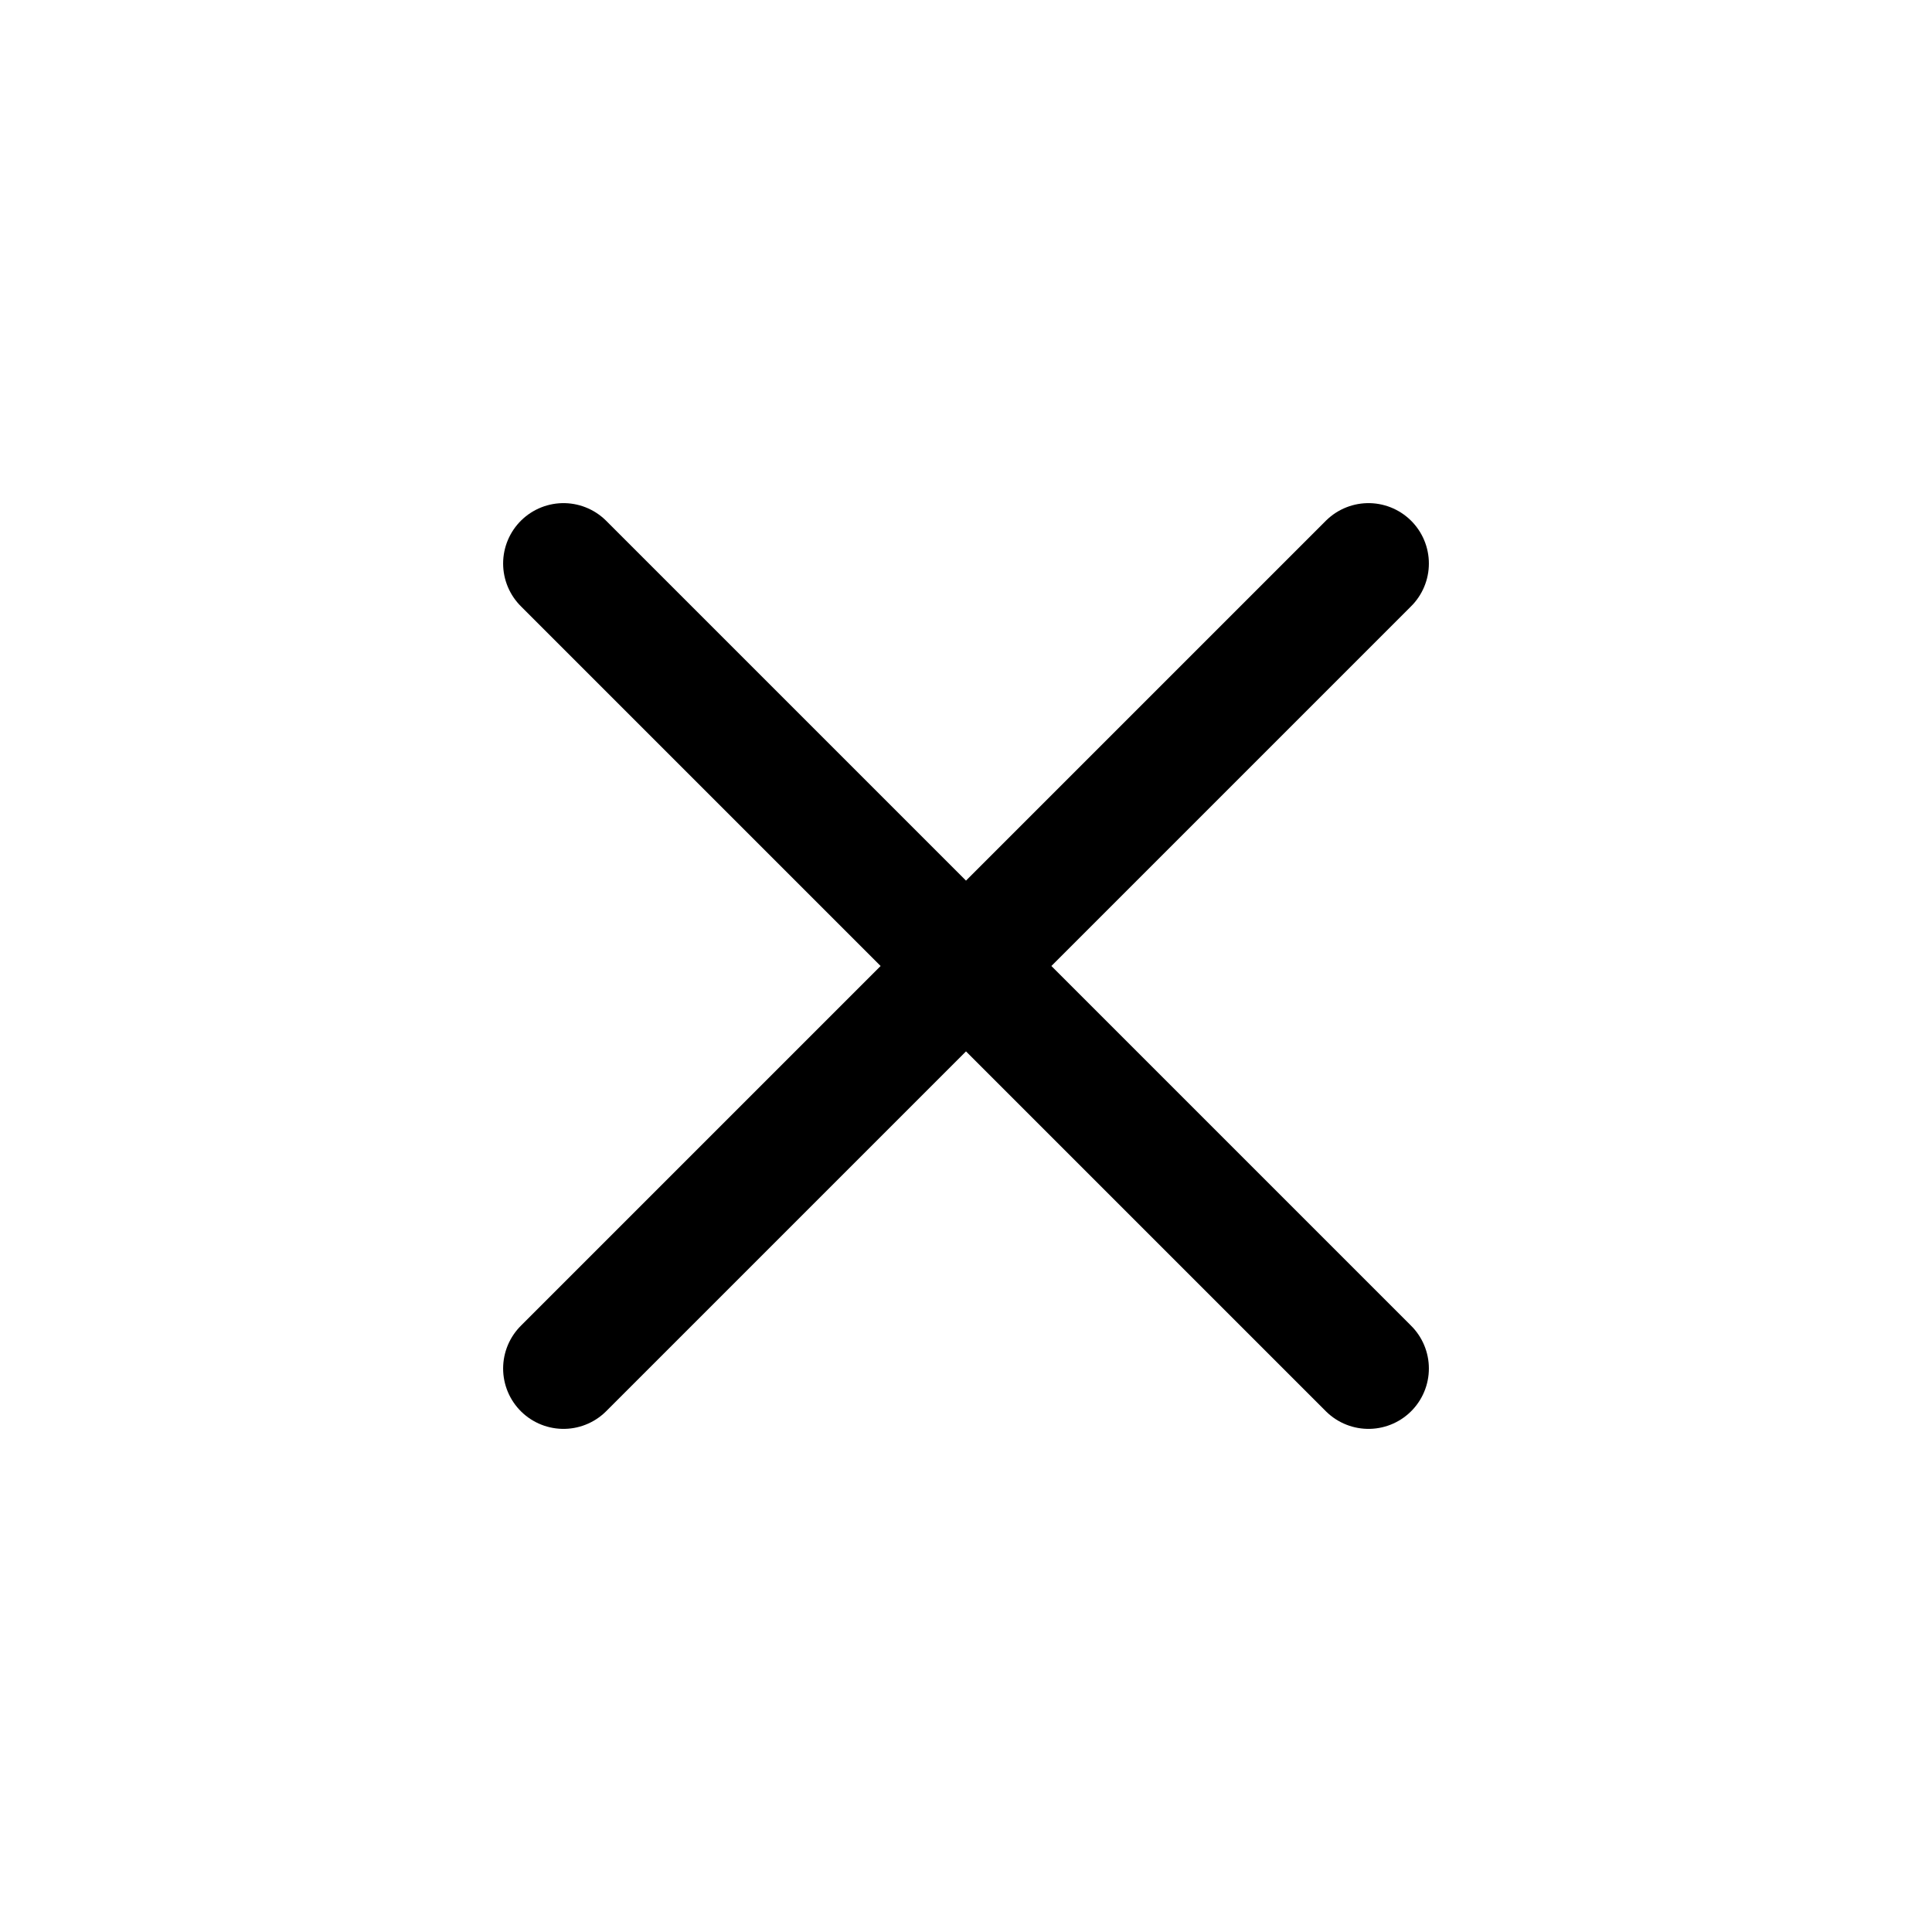
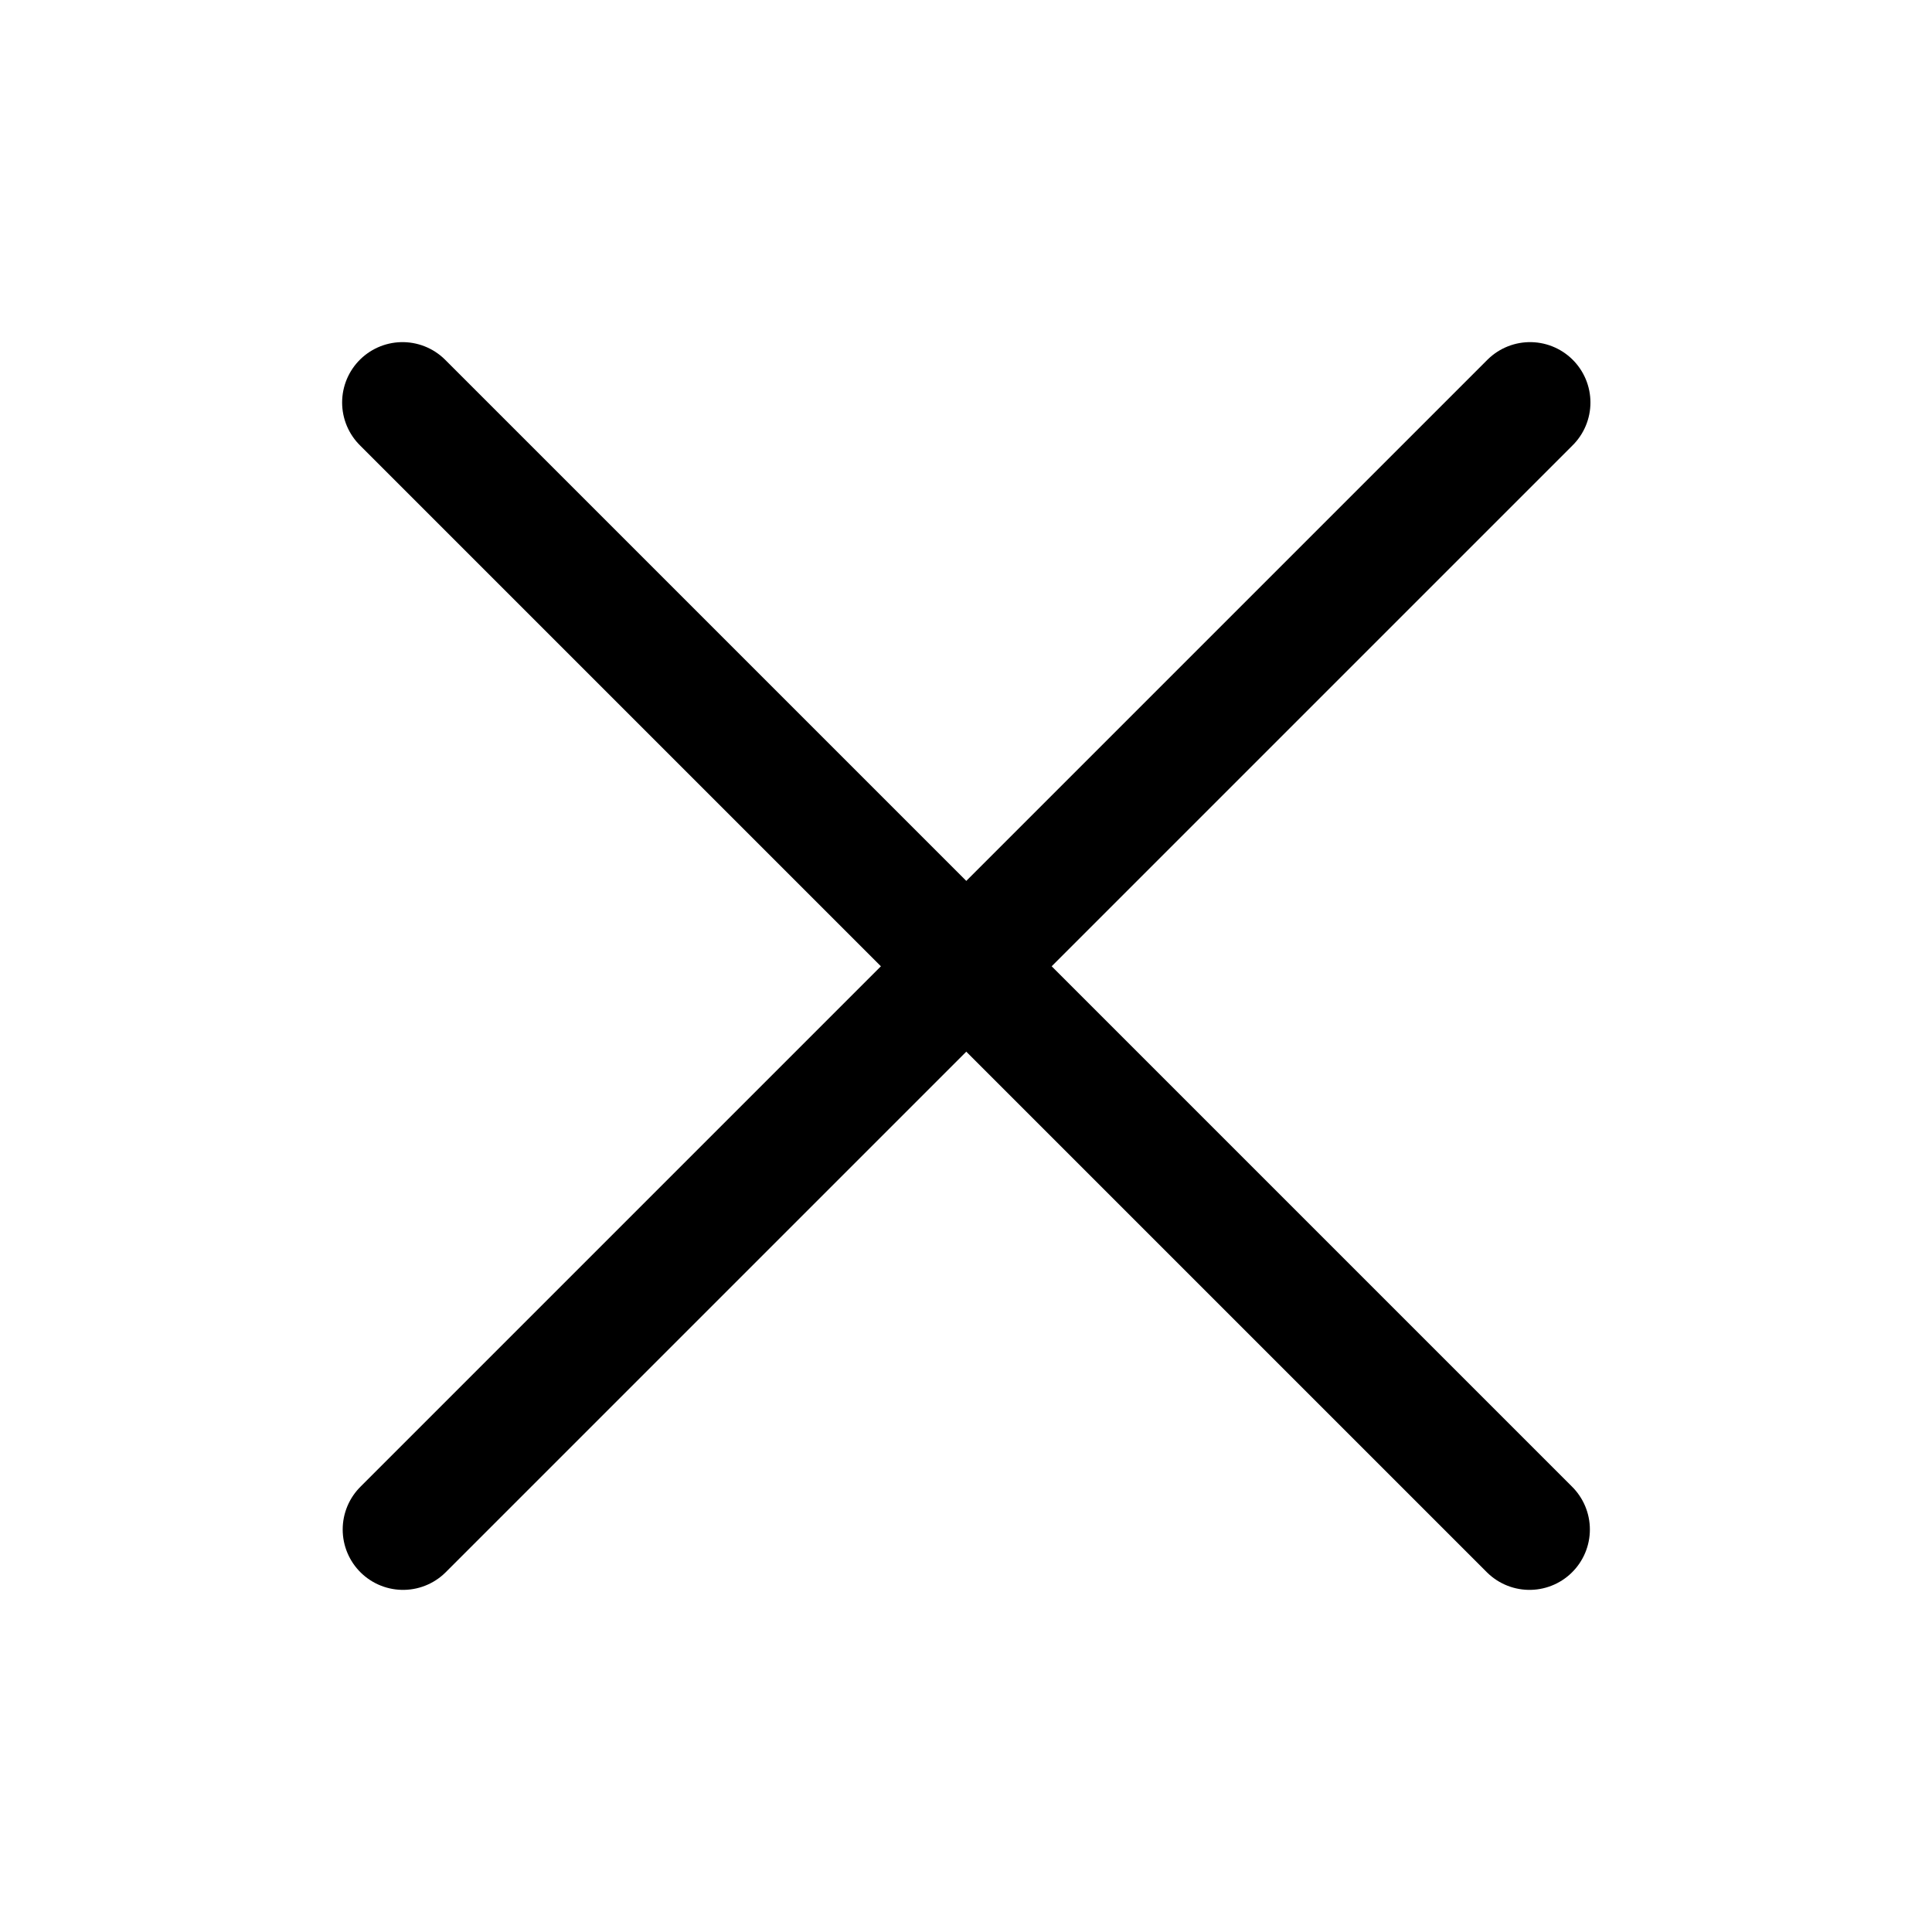
- <svg xmlns="http://www.w3.org/2000/svg" viewBox="0 0 24 24" fill="none" stroke="currentColor" stroke-width="1.5" stroke-linecap="round" stroke-linejoin="round">
-   <path d="M7 7l10 10M17 7L7 17" />
+ <svg xmlns="http://www.w3.org/2000/svg" width="1em" height="1em" viewBox="0 0 24 24" fill="none" stroke-width="1.5">
+   <path d="M19.007 5L5.007 19" stroke="currentColor" stroke-linecap="round" />
+   <path d="M19 19L5 5" stroke="currentColor" stroke-linecap="round" />
</svg>
